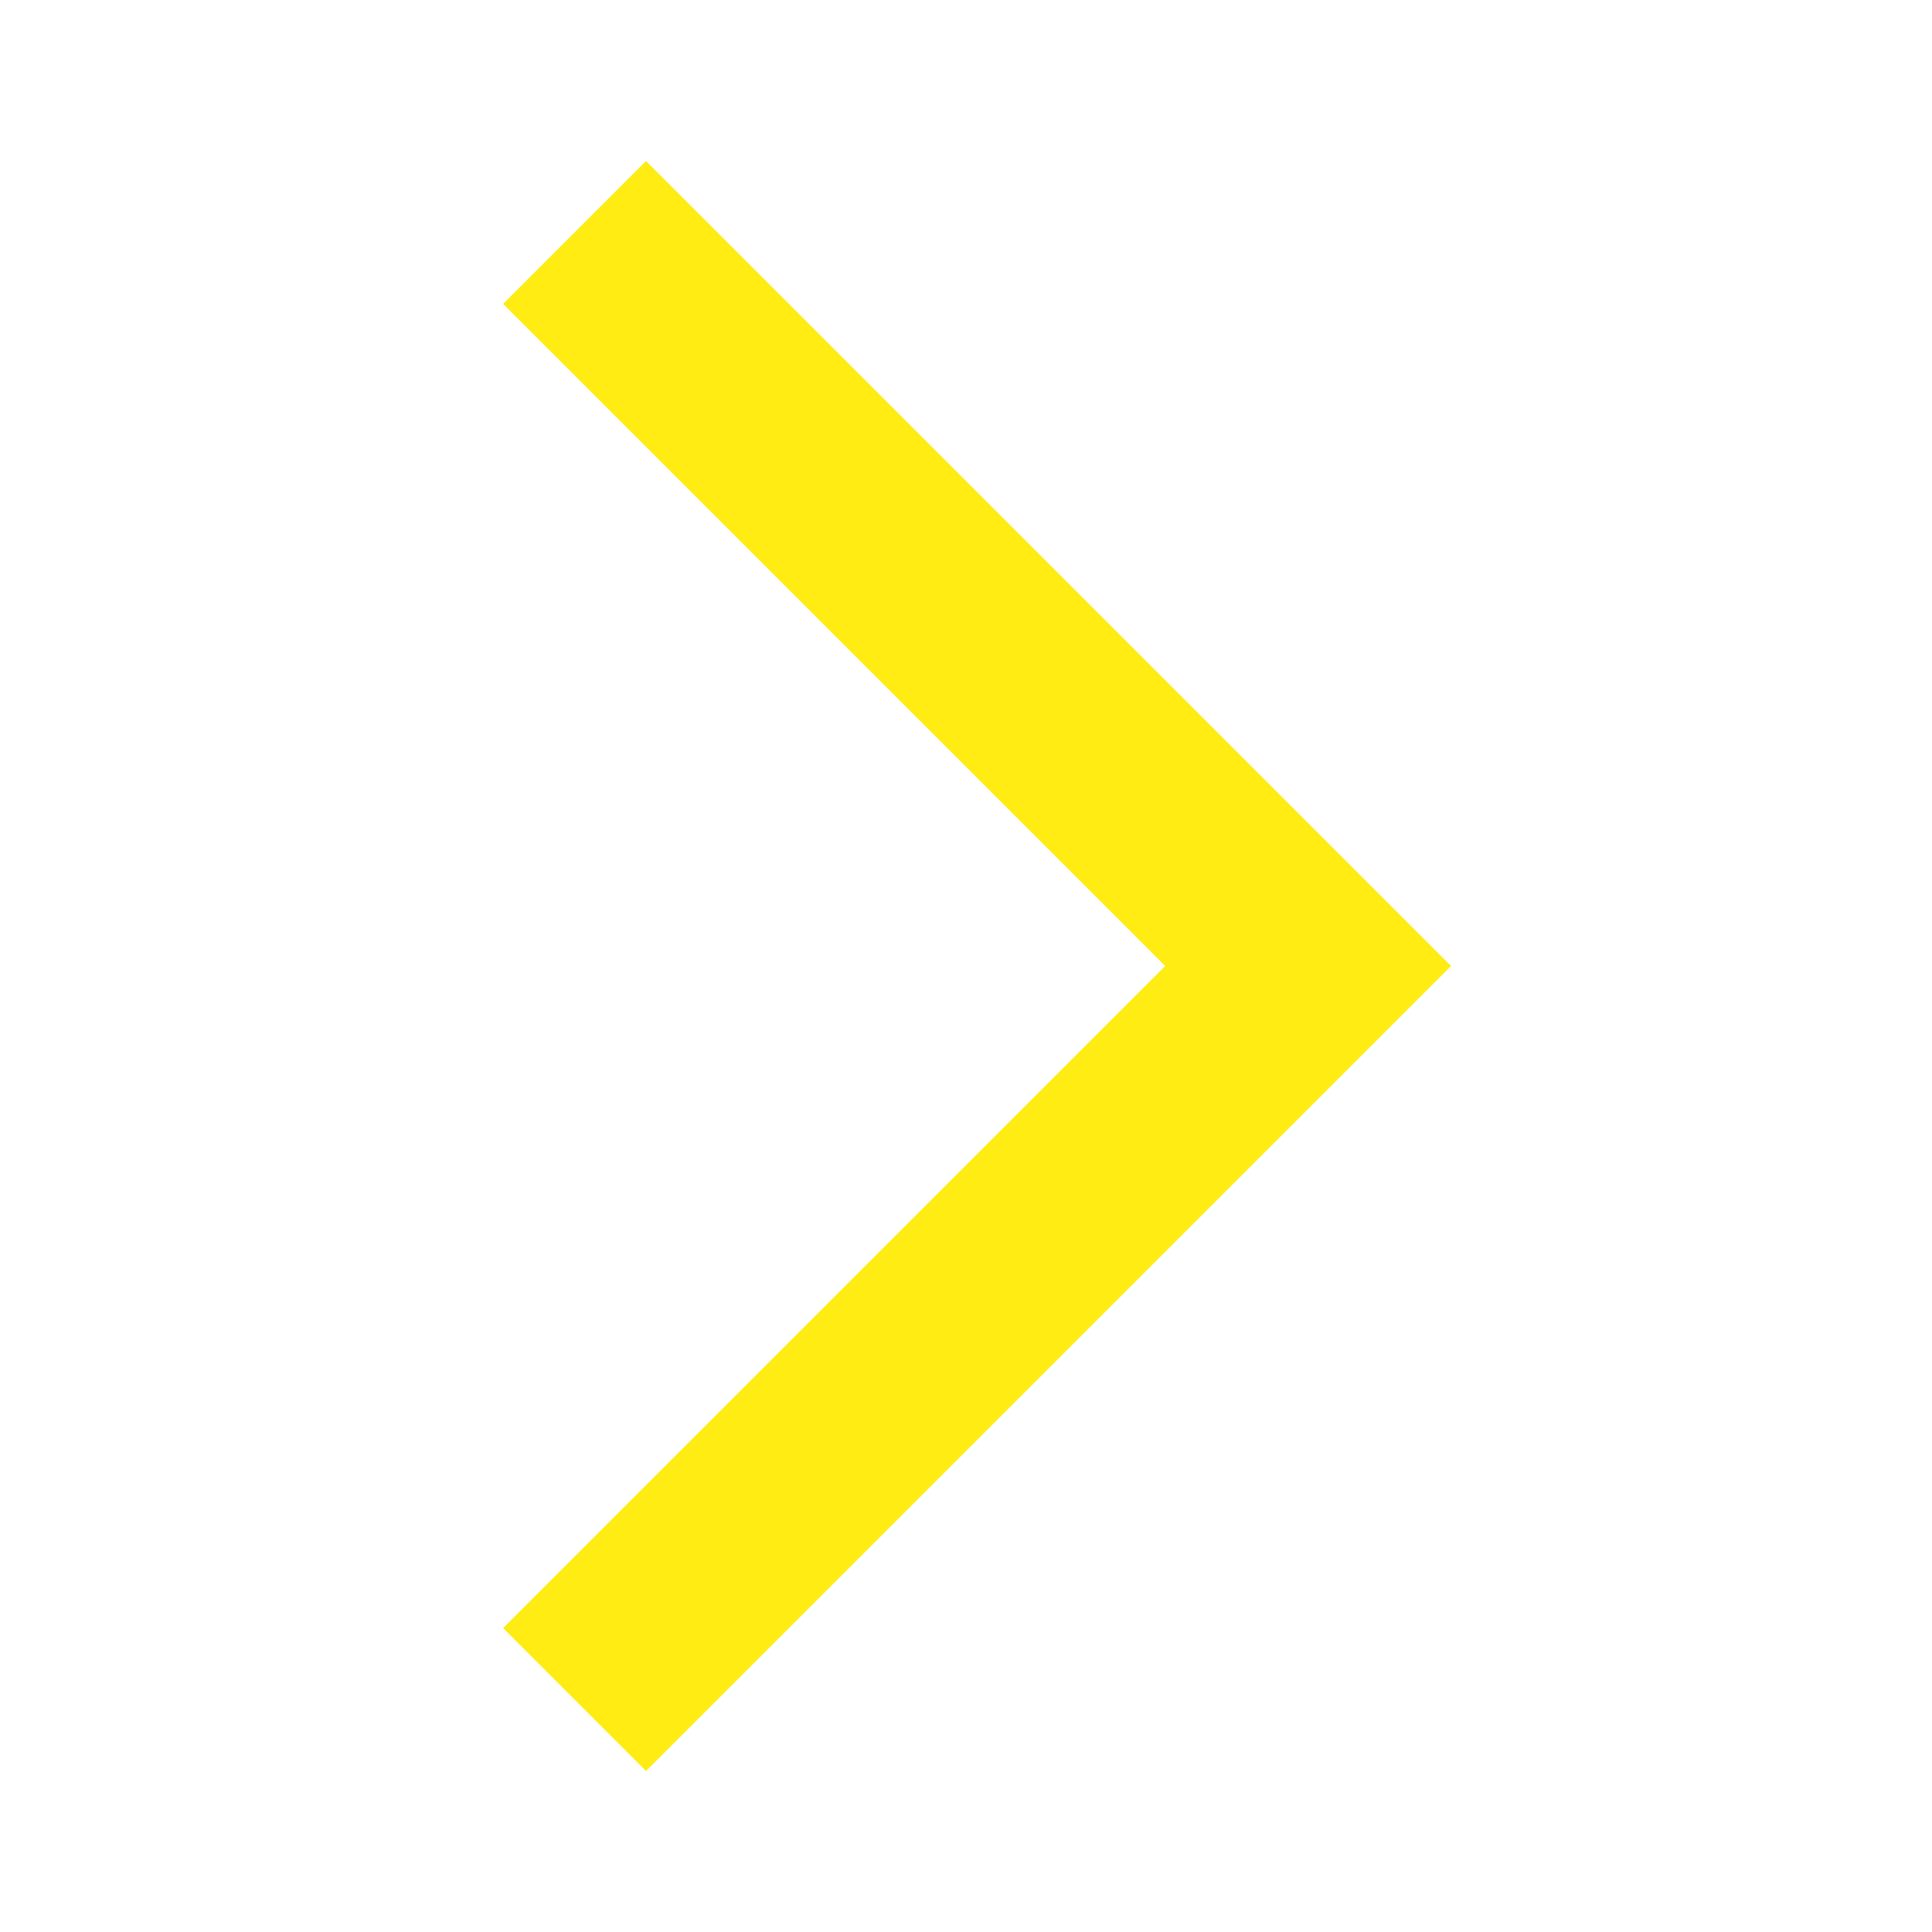
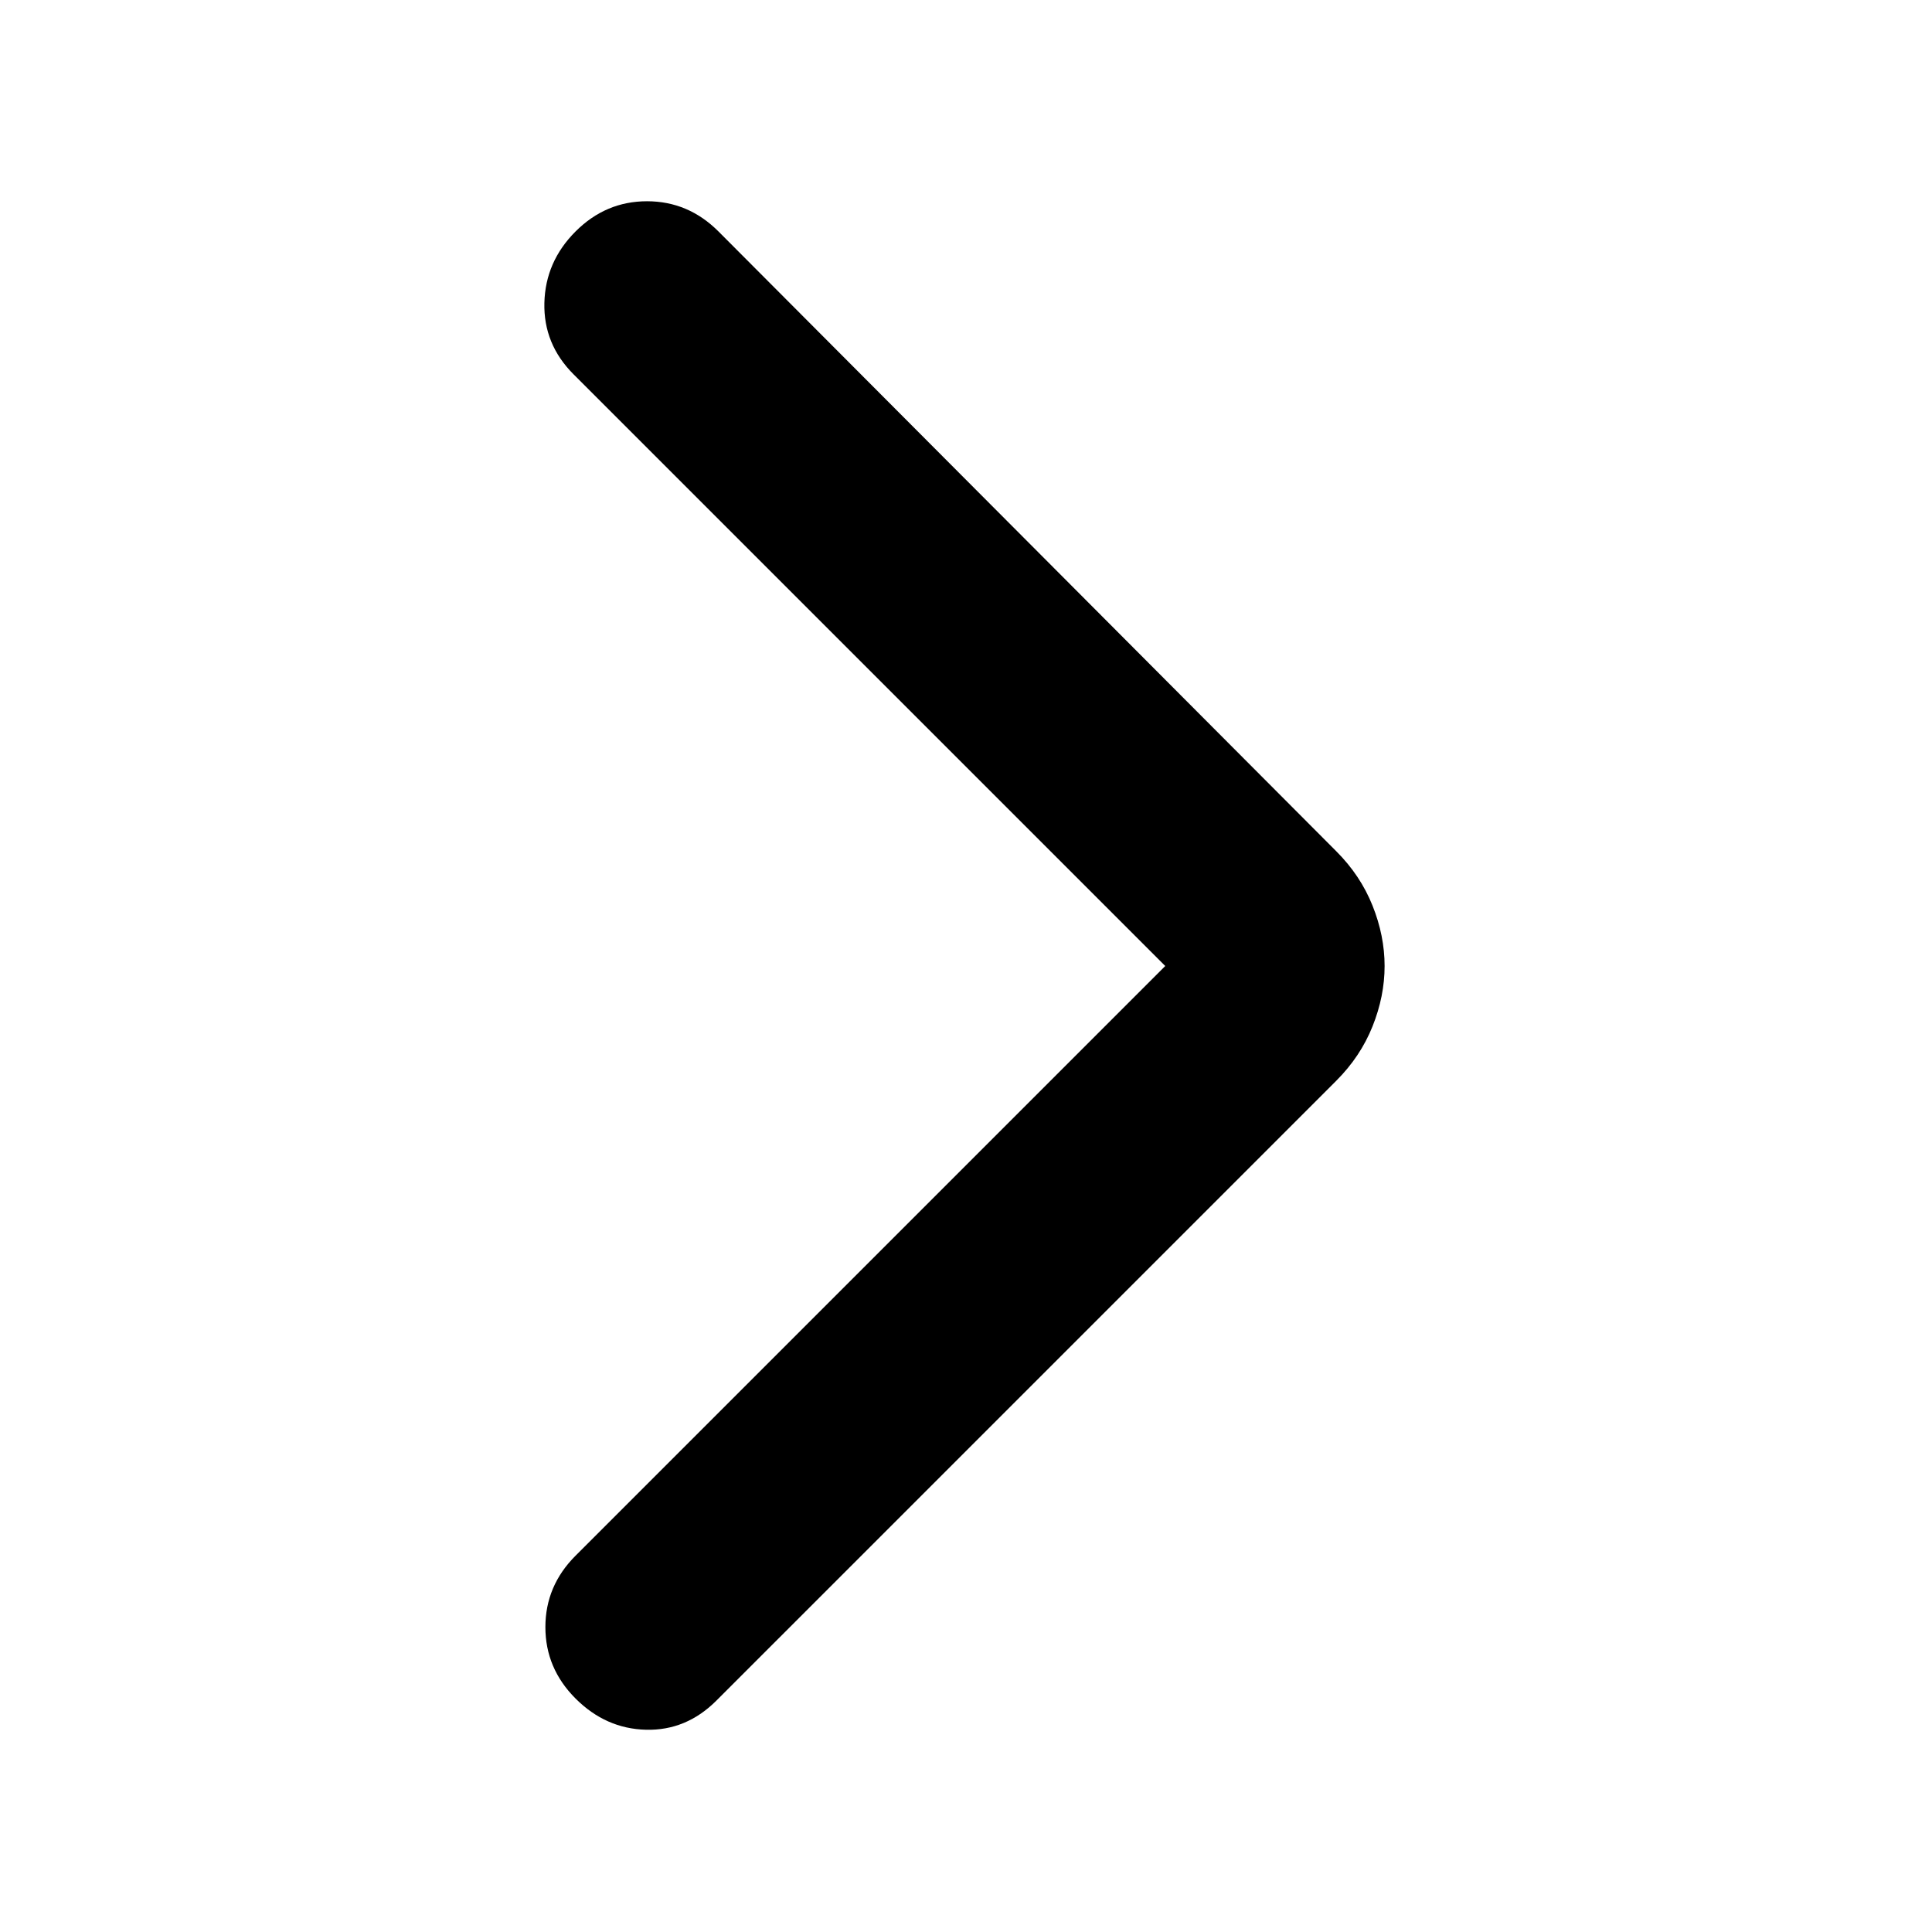
- <svg xmlns="http://www.w3.org/2000/svg" width="24" height="24" viewBox="0 0 24 24" fill="#FEEC13FF">
-   <path d="M8.025 22L6.25 20.225L14.475 12L6.25 3.775L8.025 2L18.025 12L8.025 22Z" fill="inherit" />
+ <svg xmlns="http://www.w3.org/2000/svg" height="24px" viewBox="0 -960 960 960" width="24px" fill="inherit">
+   <path d="M579-480 285-774q-15-15-14.5-35.5T286-845q15-15 35.5-15t35.5 15l307 308q12 12 18 27t6 30q0 15-6 30t-18 27L356-115q-15 15-35 14.5T286-116q-15-15-15-35.5t15-35.5l293-293Z" />
</svg>
